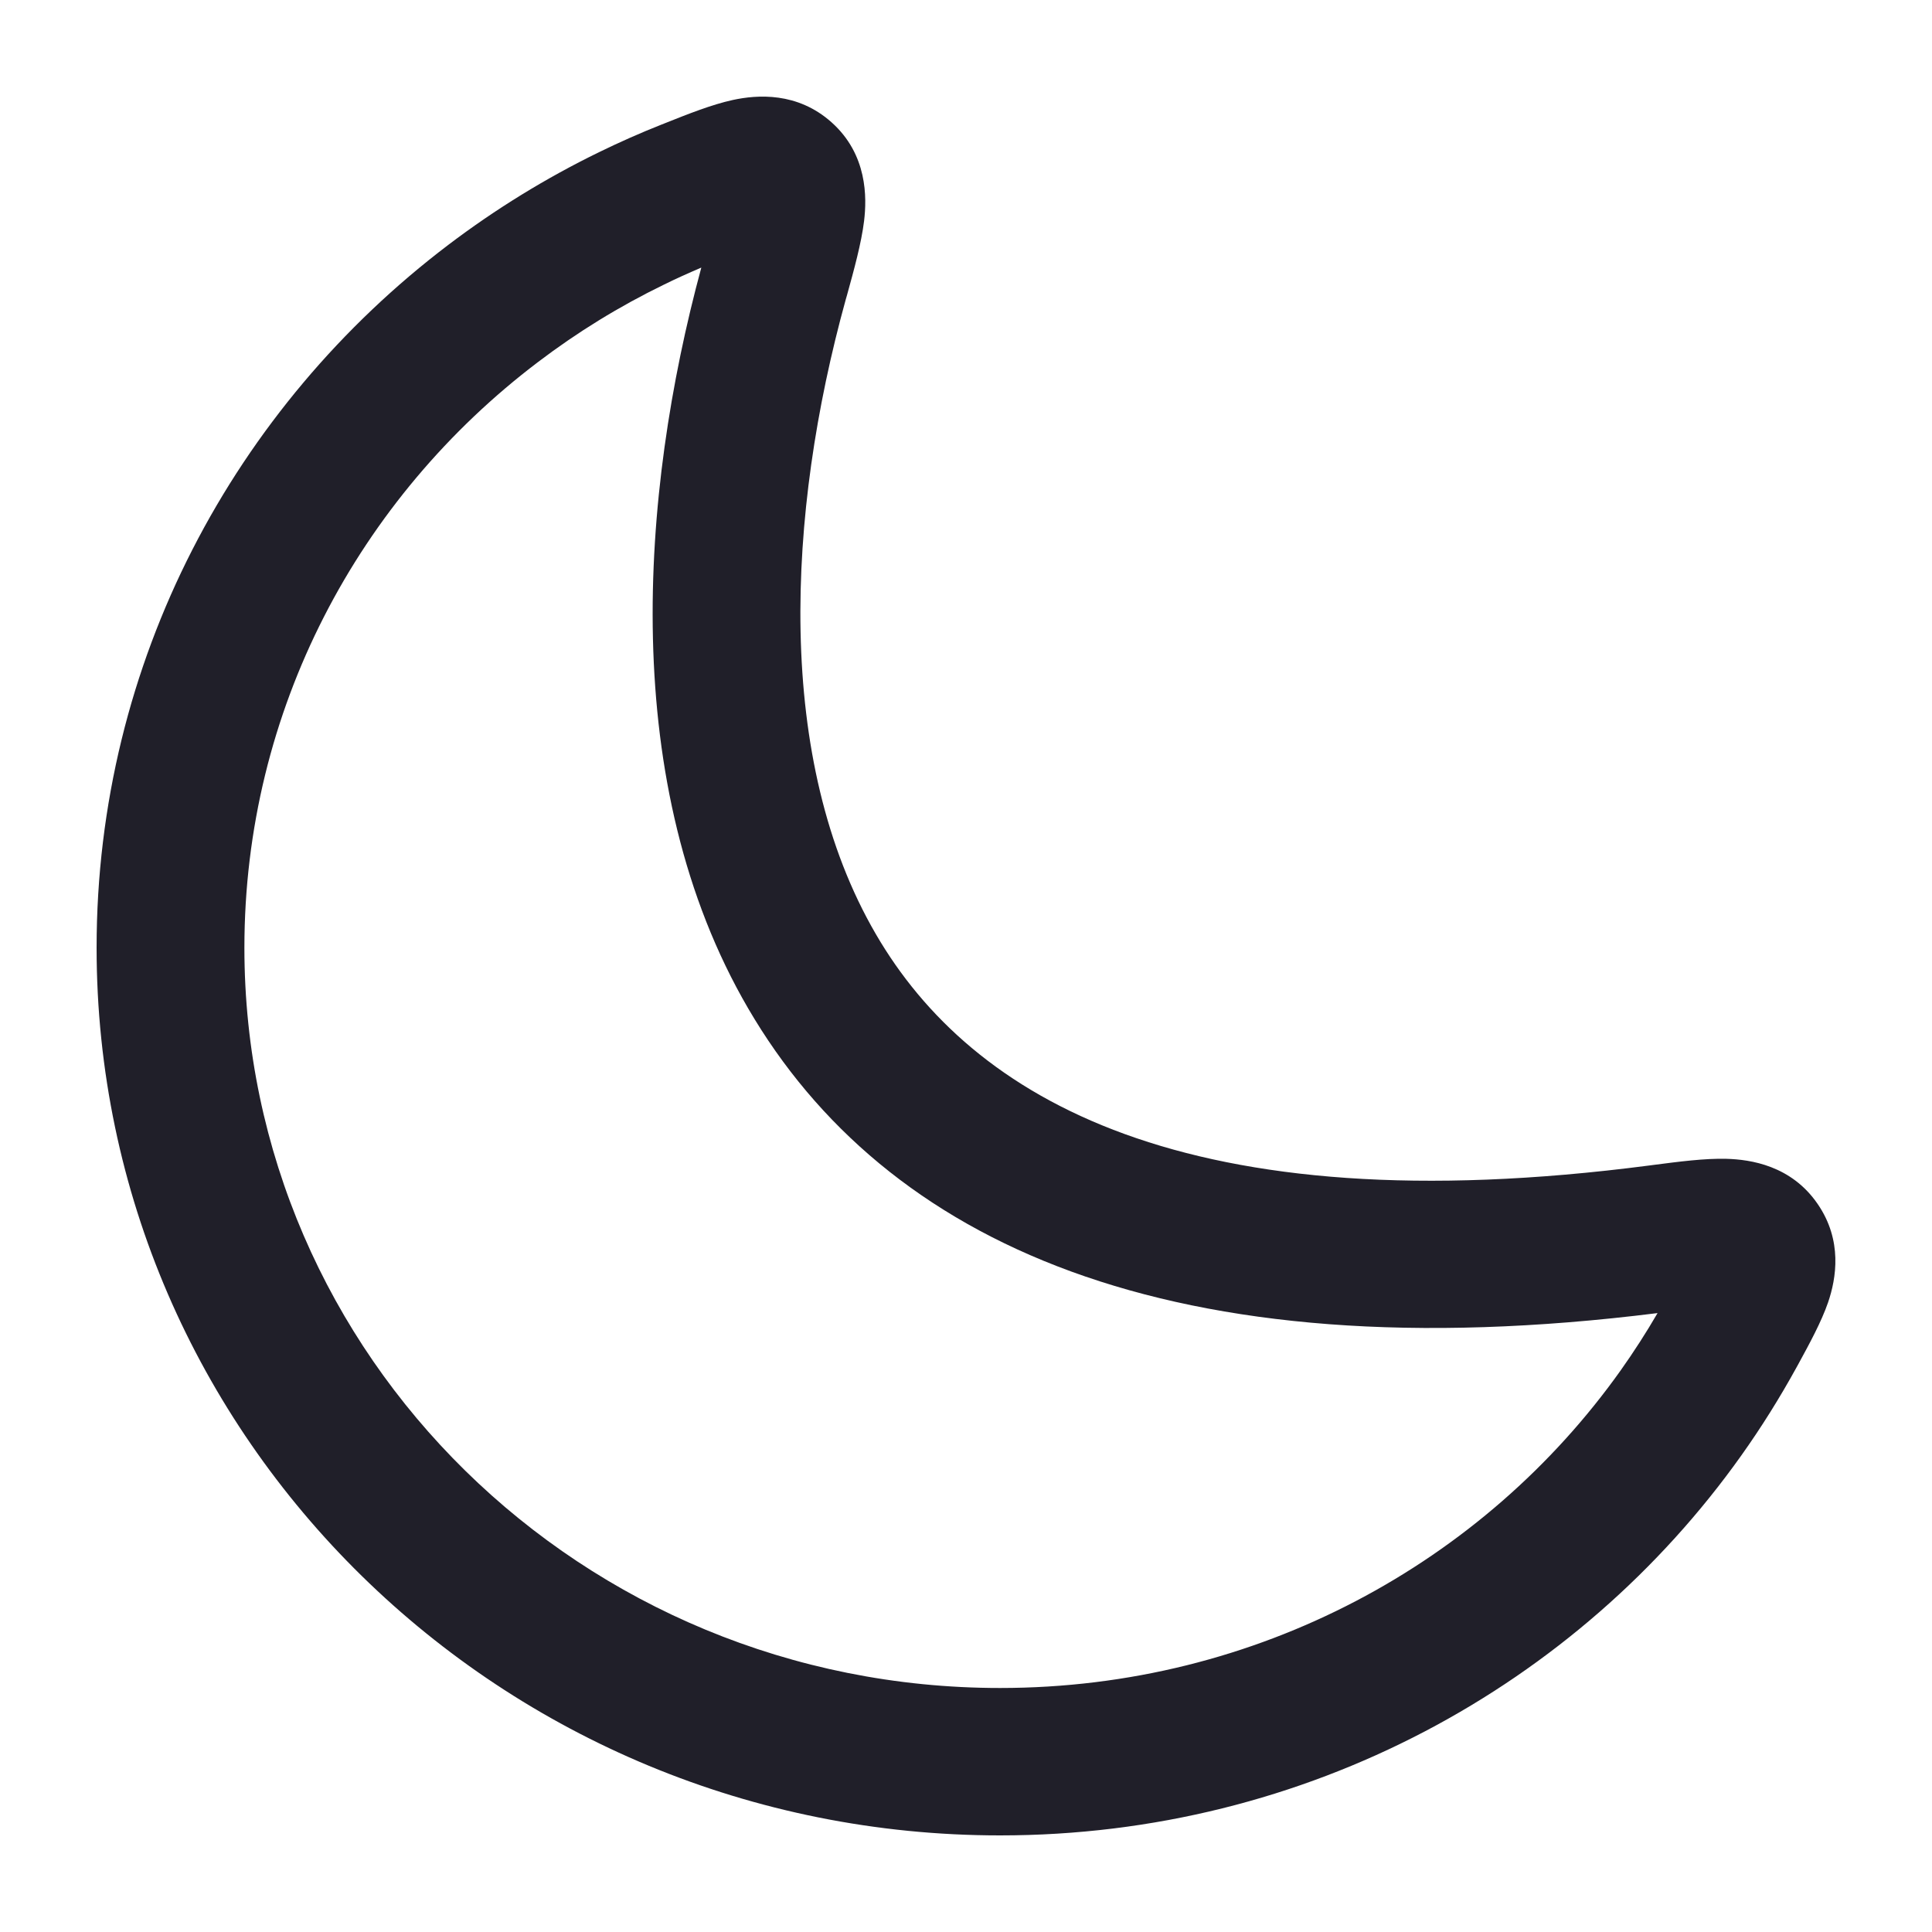
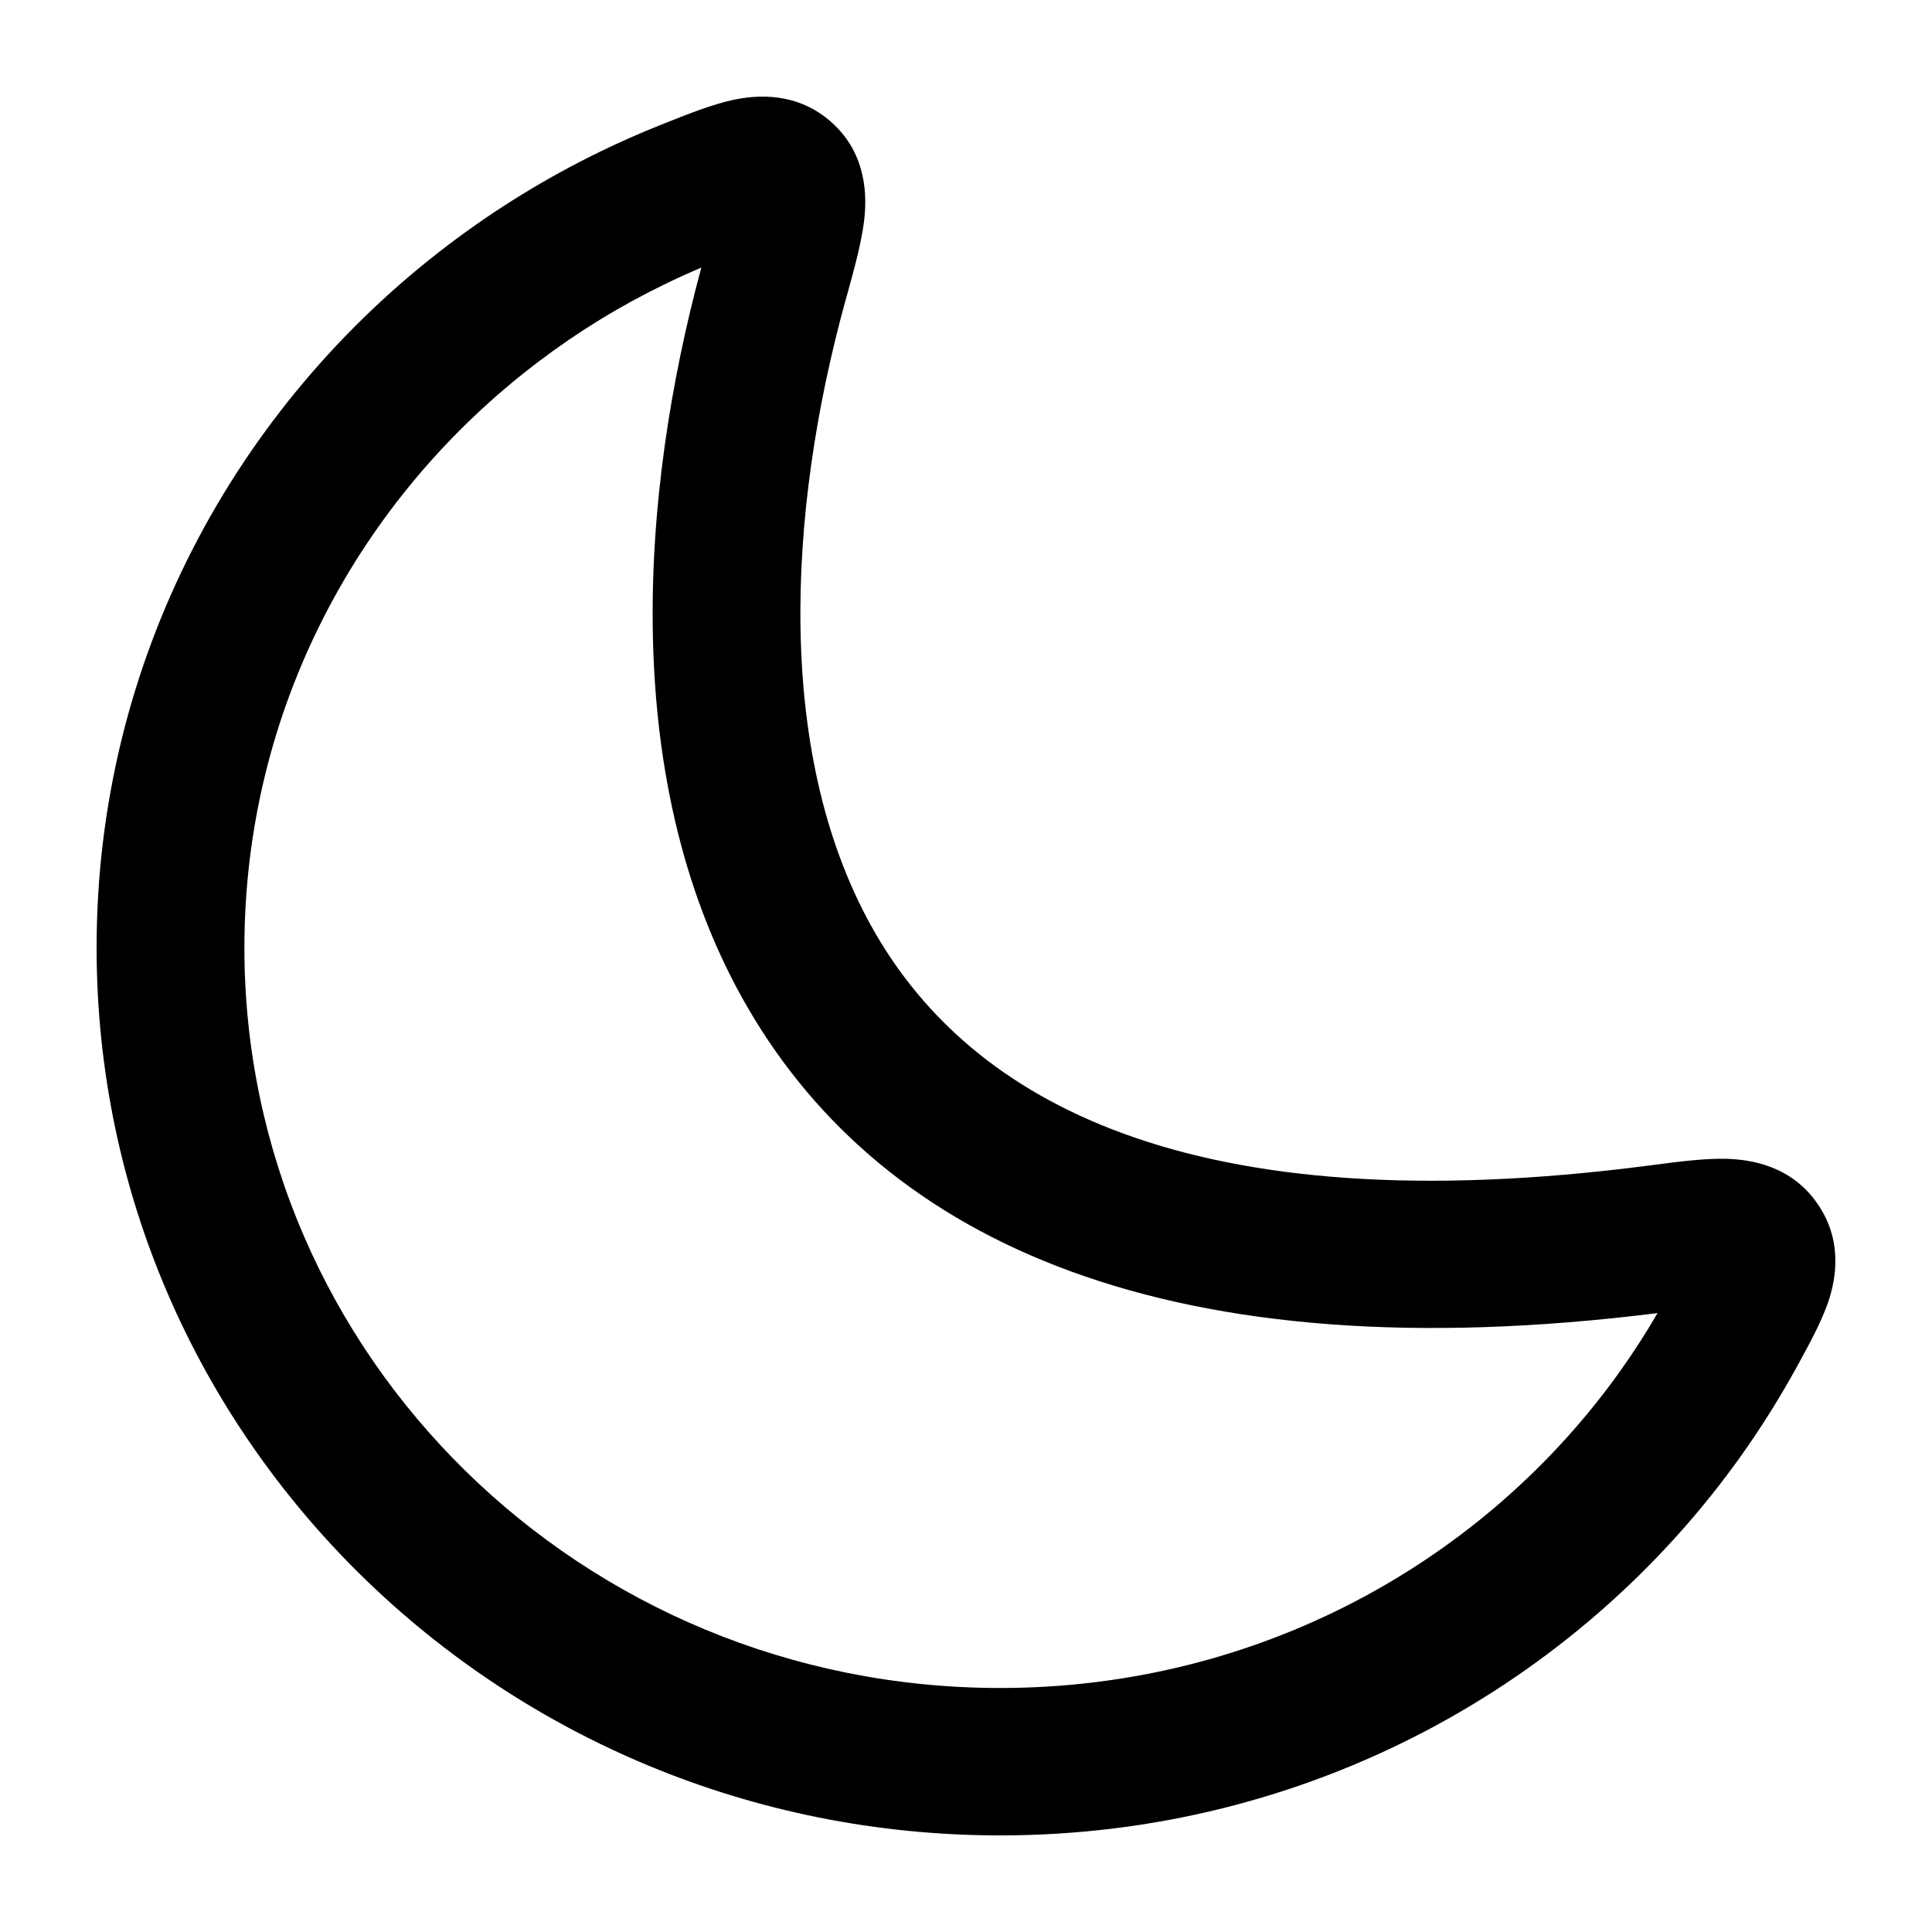
- <svg xmlns="http://www.w3.org/2000/svg" width="20" height="20" viewBox="0 0 20 20" fill="none">
-   <path fill-rule="evenodd" clip-rule="evenodd" d="M8.608 1.266C8.254 0.95 7.839 0.98 7.586 1.035C7.369 1.082 7.118 1.182 6.89 1.273L6.847 1.29C6.627 1.377 6.411 1.473 6.2 1.576C5.648 1.845 5.126 2.167 4.642 2.534C2.431 4.211 1 6.845 1 9.811C1 14.898 5.2 19 10.353 19C13.527 19 16.335 17.446 18.026 15.067C18.233 14.776 18.423 14.472 18.596 14.158L18.618 14.118C18.728 13.916 18.853 13.688 18.924 13.483C19.009 13.234 19.076 12.841 18.816 12.463C18.543 12.065 18.122 12.003 17.872 11.996C17.647 11.99 17.375 12.026 17.12 12.059L17.074 12.065C12.281 12.69 10.058 11.372 9.068 9.672C8.016 7.867 8.143 5.315 8.755 3.101L8.768 3.056C8.841 2.792 8.917 2.516 8.945 2.287C8.974 2.045 8.981 1.599 8.608 1.266ZM6.872 2.947C6.999 2.884 7.129 2.826 7.26 2.77C6.627 5.108 6.396 8.124 7.745 10.439C9.159 12.865 12.111 14.225 17.159 13.593C17.041 13.796 16.914 13.993 16.778 14.185C15.366 16.172 13.017 17.474 10.353 17.474C6.02 17.474 2.53 14.031 2.53 9.811C2.53 7.348 3.716 5.153 5.568 3.749C5.973 3.441 6.409 3.172 6.872 2.947Z" fill="#201F29" />
+ <svg xmlns="http://www.w3.org/2000/svg" width="20" height="20" viewBox="0 0 20 20">
+   <path fill-rule="evenodd" clip-rule="evenodd" d="M8.608 1.266C8.254 0.95 7.839 0.98 7.586 1.035C7.369 1.082 7.118 1.182 6.89 1.273L6.847 1.29C6.627 1.377 6.411 1.473 6.2 1.576C5.648 1.845 5.126 2.167 4.642 2.534C2.431 4.211 1 6.845 1 9.811C1 14.898 5.2 19 10.353 19C13.527 19 16.335 17.446 18.026 15.067C18.233 14.776 18.423 14.472 18.596 14.158L18.618 14.118C18.728 13.916 18.853 13.688 18.924 13.483C19.009 13.234 19.076 12.841 18.816 12.463C18.543 12.065 18.122 12.003 17.872 11.996C17.647 11.99 17.375 12.026 17.12 12.059L17.074 12.065C12.281 12.69 10.058 11.372 9.068 9.672C8.016 7.867 8.143 5.315 8.755 3.101L8.768 3.056C8.841 2.792 8.917 2.516 8.945 2.287C8.974 2.045 8.981 1.599 8.608 1.266ZM6.872 2.947C6.999 2.884 7.129 2.826 7.26 2.77C6.627 5.108 6.396 8.124 7.745 10.439C9.159 12.865 12.111 14.225 17.159 13.593C17.041 13.796 16.914 13.993 16.778 14.185C15.366 16.172 13.017 17.474 10.353 17.474C6.02 17.474 2.53 14.031 2.53 9.811C2.53 7.348 3.716 5.153 5.568 3.749C5.973 3.441 6.409 3.172 6.872 2.947Z" />
</svg>
